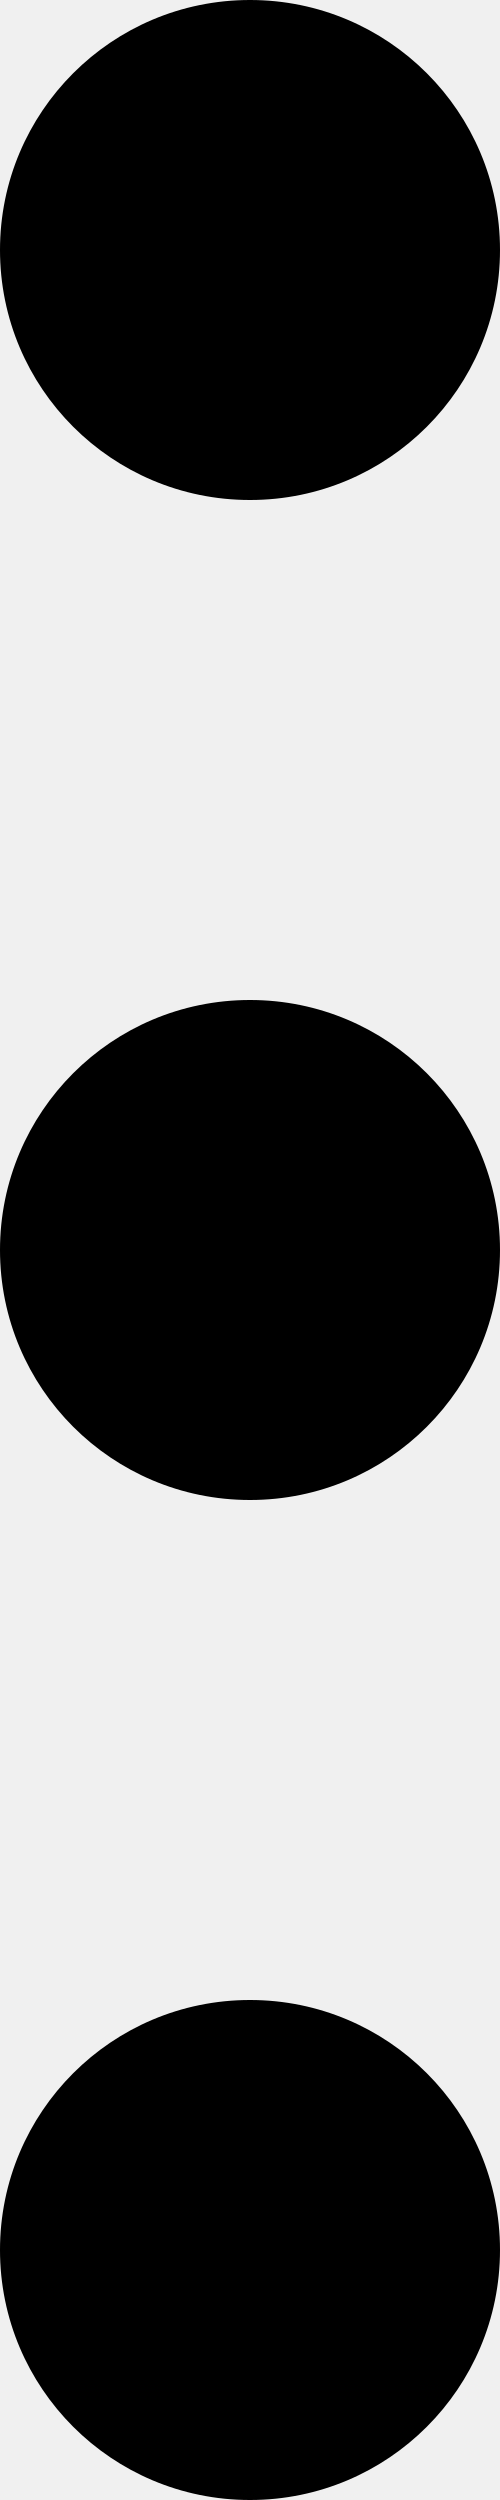
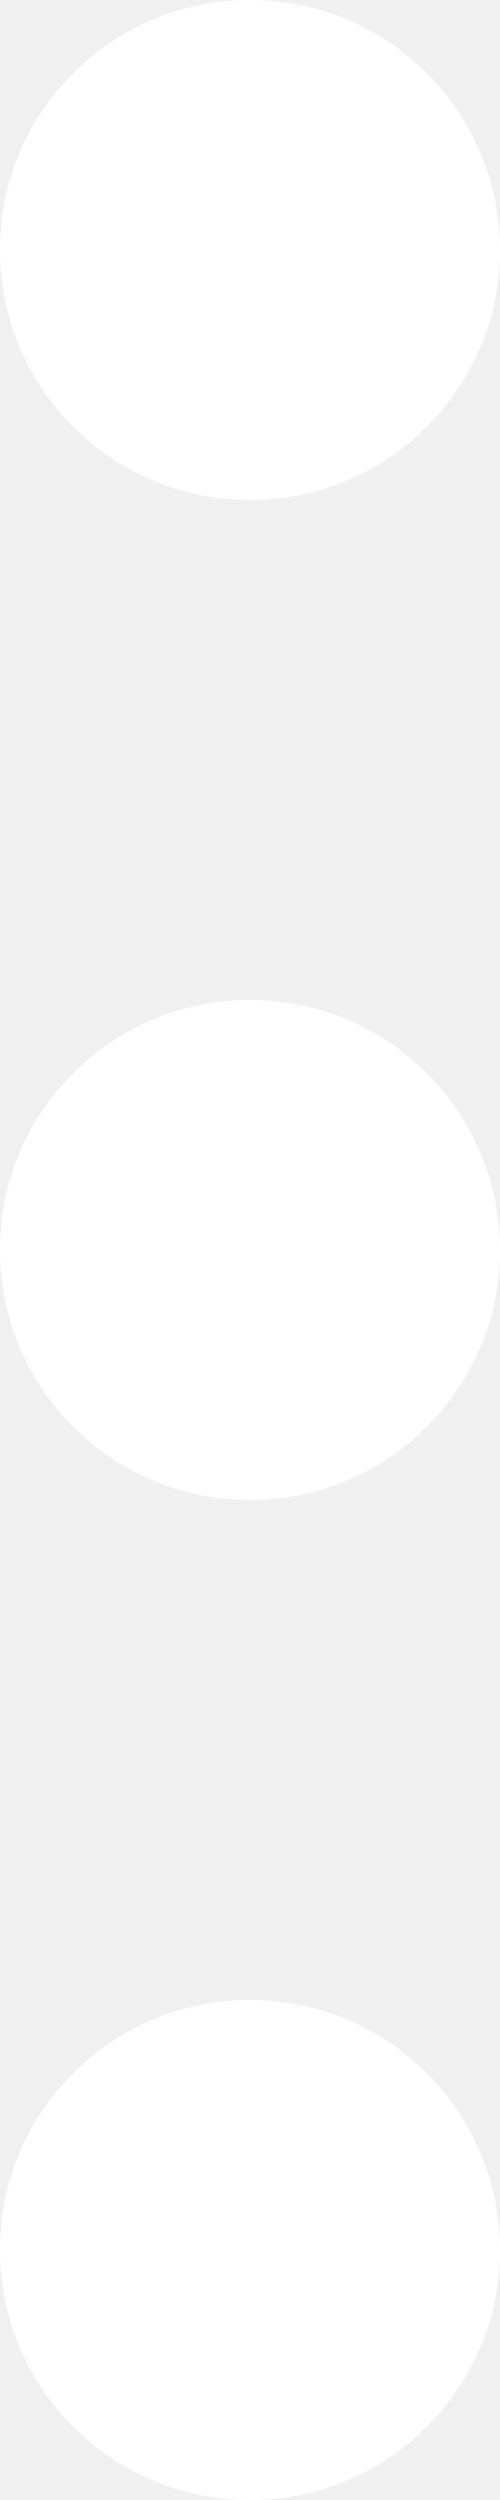
<svg xmlns="http://www.w3.org/2000/svg" width="4px" height="20px" viewBox="0 0 4 20" version="1.1">
  <defs />
  <g id="➡️-Boards-&amp;-Posts" stroke="none" stroke-width="1" fill="none" fill-rule="evenodd">
-     <g id="Full-screen-Post" transform="translate(-1252, -22)" fill="#000000">
+     <g id="Full-screen-Post" transform="translate(-1252, -22)" fill="#FFFFFF">
      <path d="M1254,26 C1252.895,26 1252,25.105 1252,24 C1252,22.895 1252.895,22 1254,22 C1255.105,22 1256,22.895 1256,24 C1256,25.105 1255.105,26 1254,26 Z M1254,34 C1252.895,34 1252,33.105 1252,32 C1252,30.895 1252.895,30 1254,30 C1255.105,30 1256,30.895 1256,32 C1256,33.105 1255.105,34 1254,34 Z M1254,42 C1252.895,42 1252,41.105 1252,40 C1252,38.895 1252.895,38 1254,38 C1255.105,38 1256,38.895 1256,40 C1256,41.105 1255.105,42 1254,42 Z" id="Combined-Shape" />
    </g>
  </g>
</svg>
